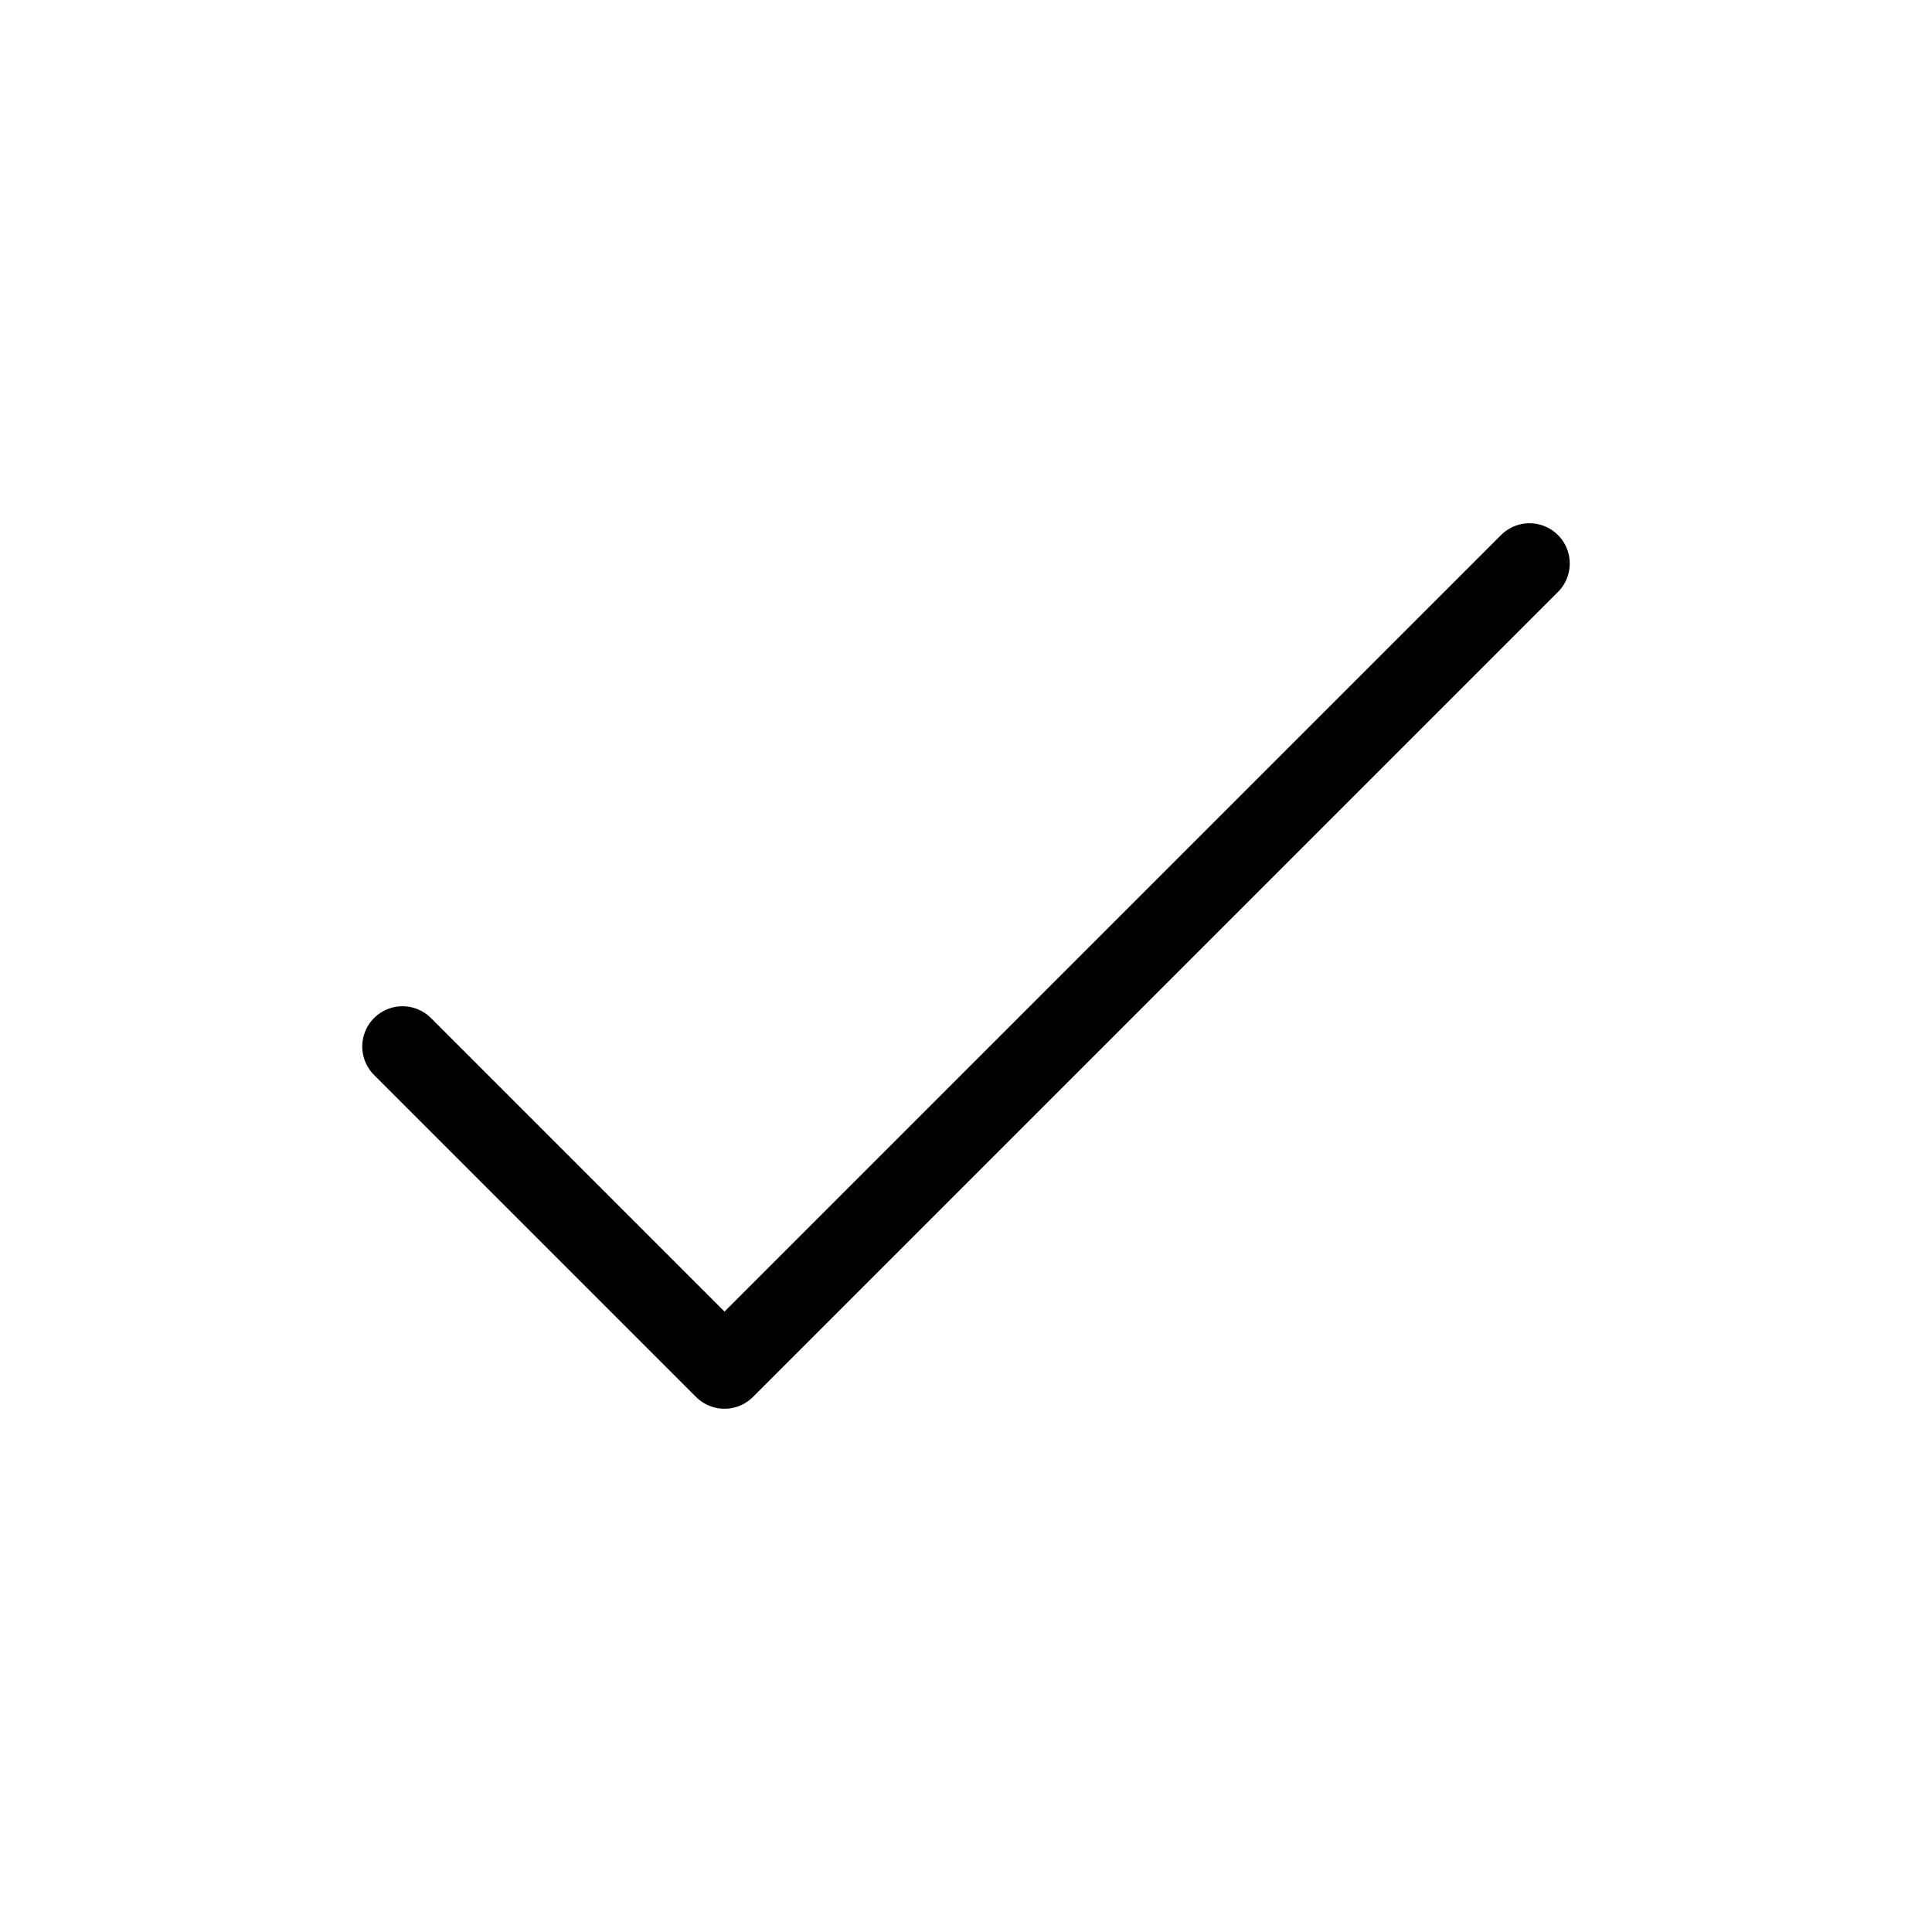
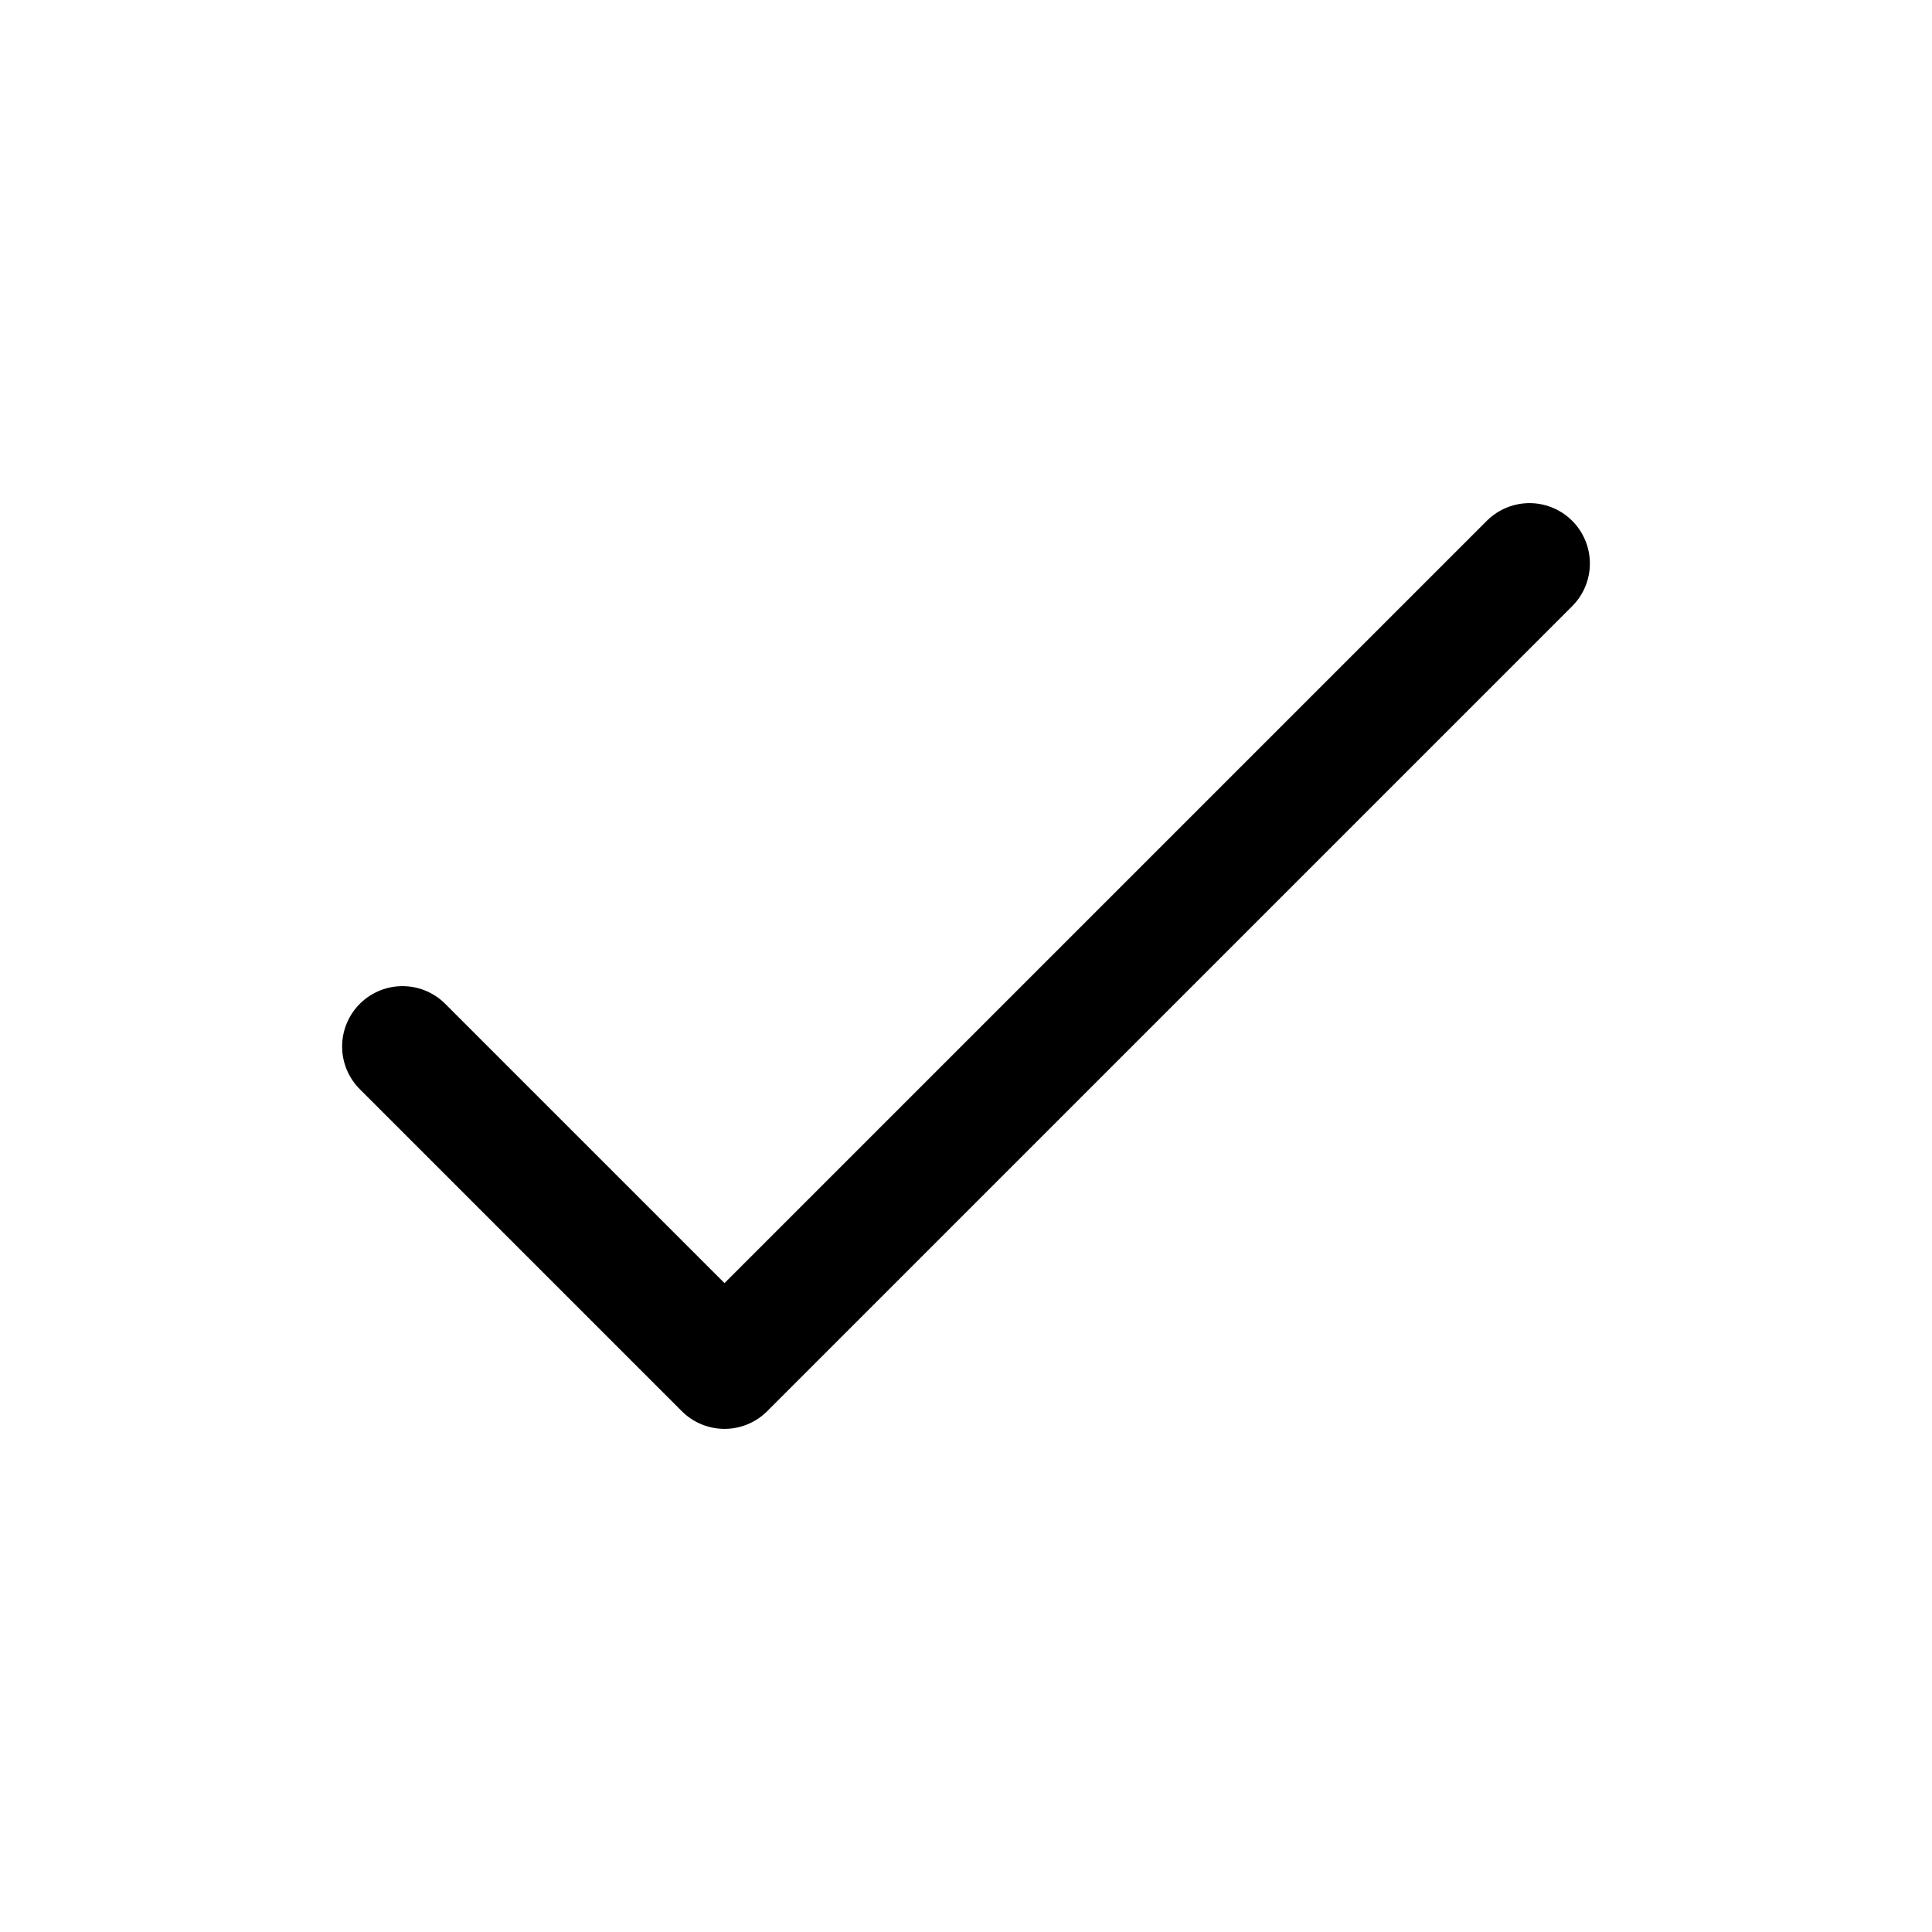
<svg xmlns="http://www.w3.org/2000/svg" width="24" height="24" viewBox="0 0 24 24" fill="none">
-   <path d="M5 13L9 17L19 7" stroke="currentColor" stroke-width="1" stroke-linecap="round" stroke-linejoin="round" />
+   <path d="M5 13L9 17L19 7" stroke="currentColor" stroke-width="1.5" stroke-linecap="round" stroke-linejoin="round" />
</svg>
